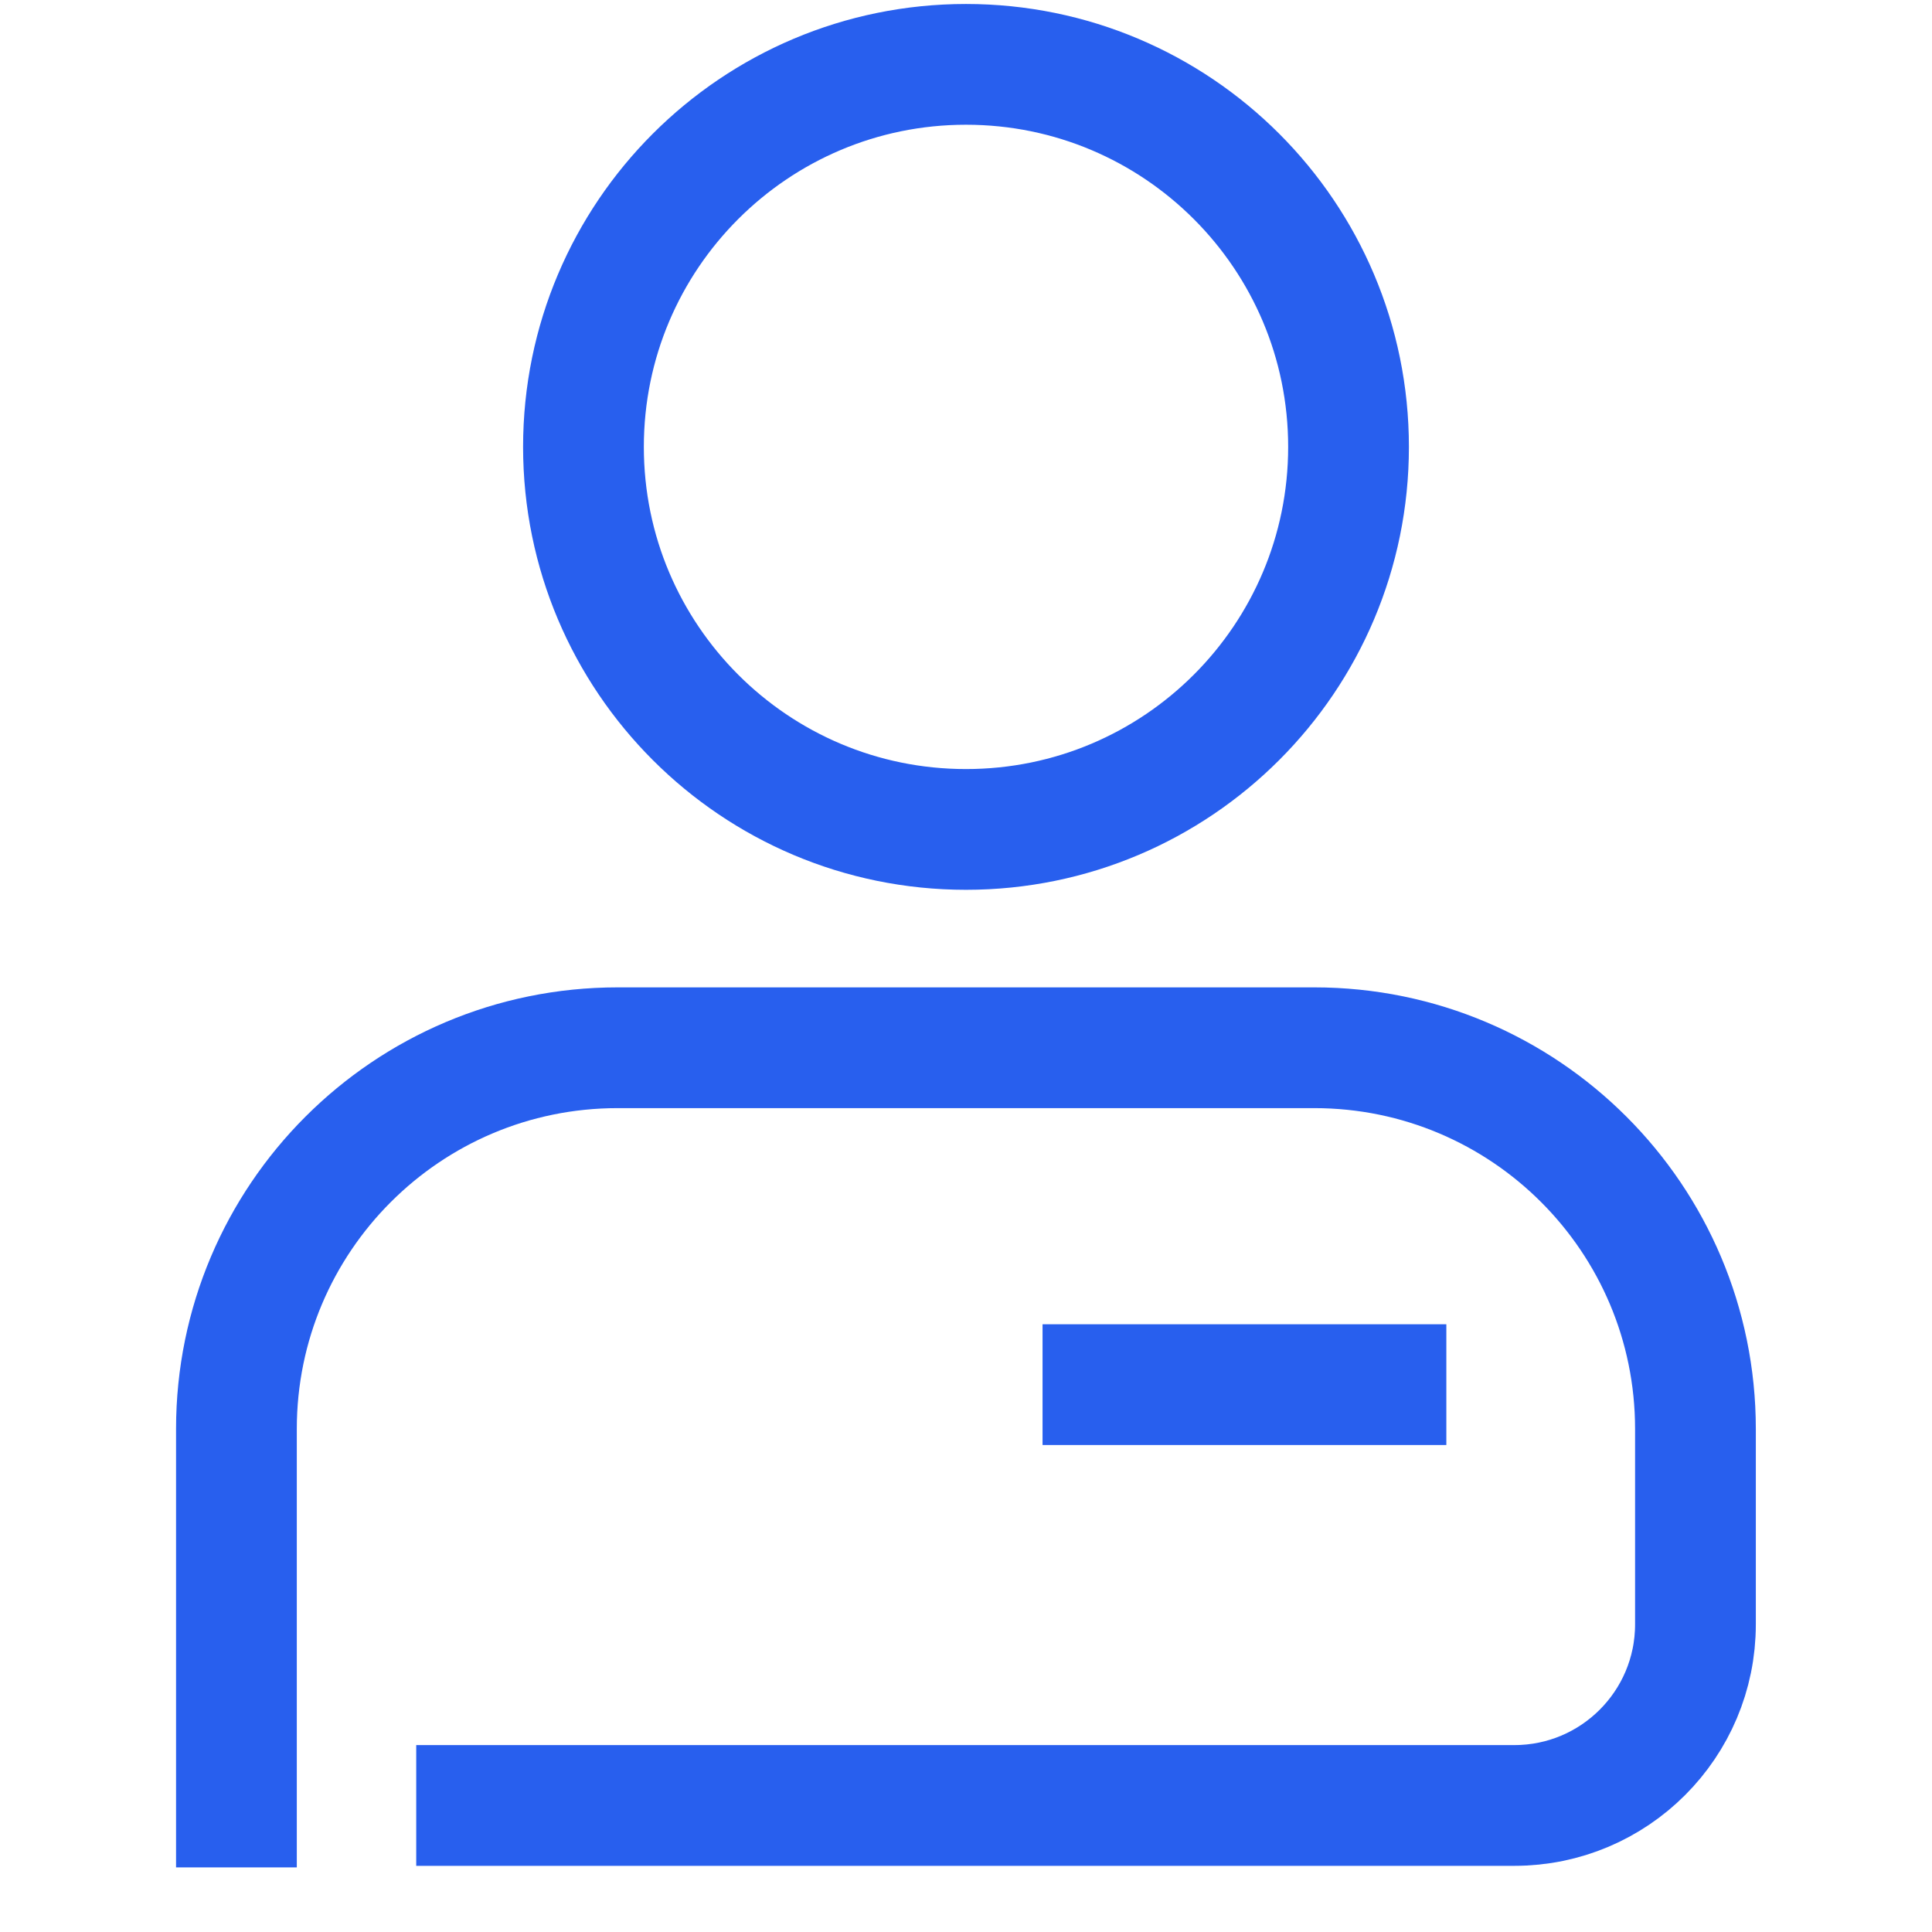
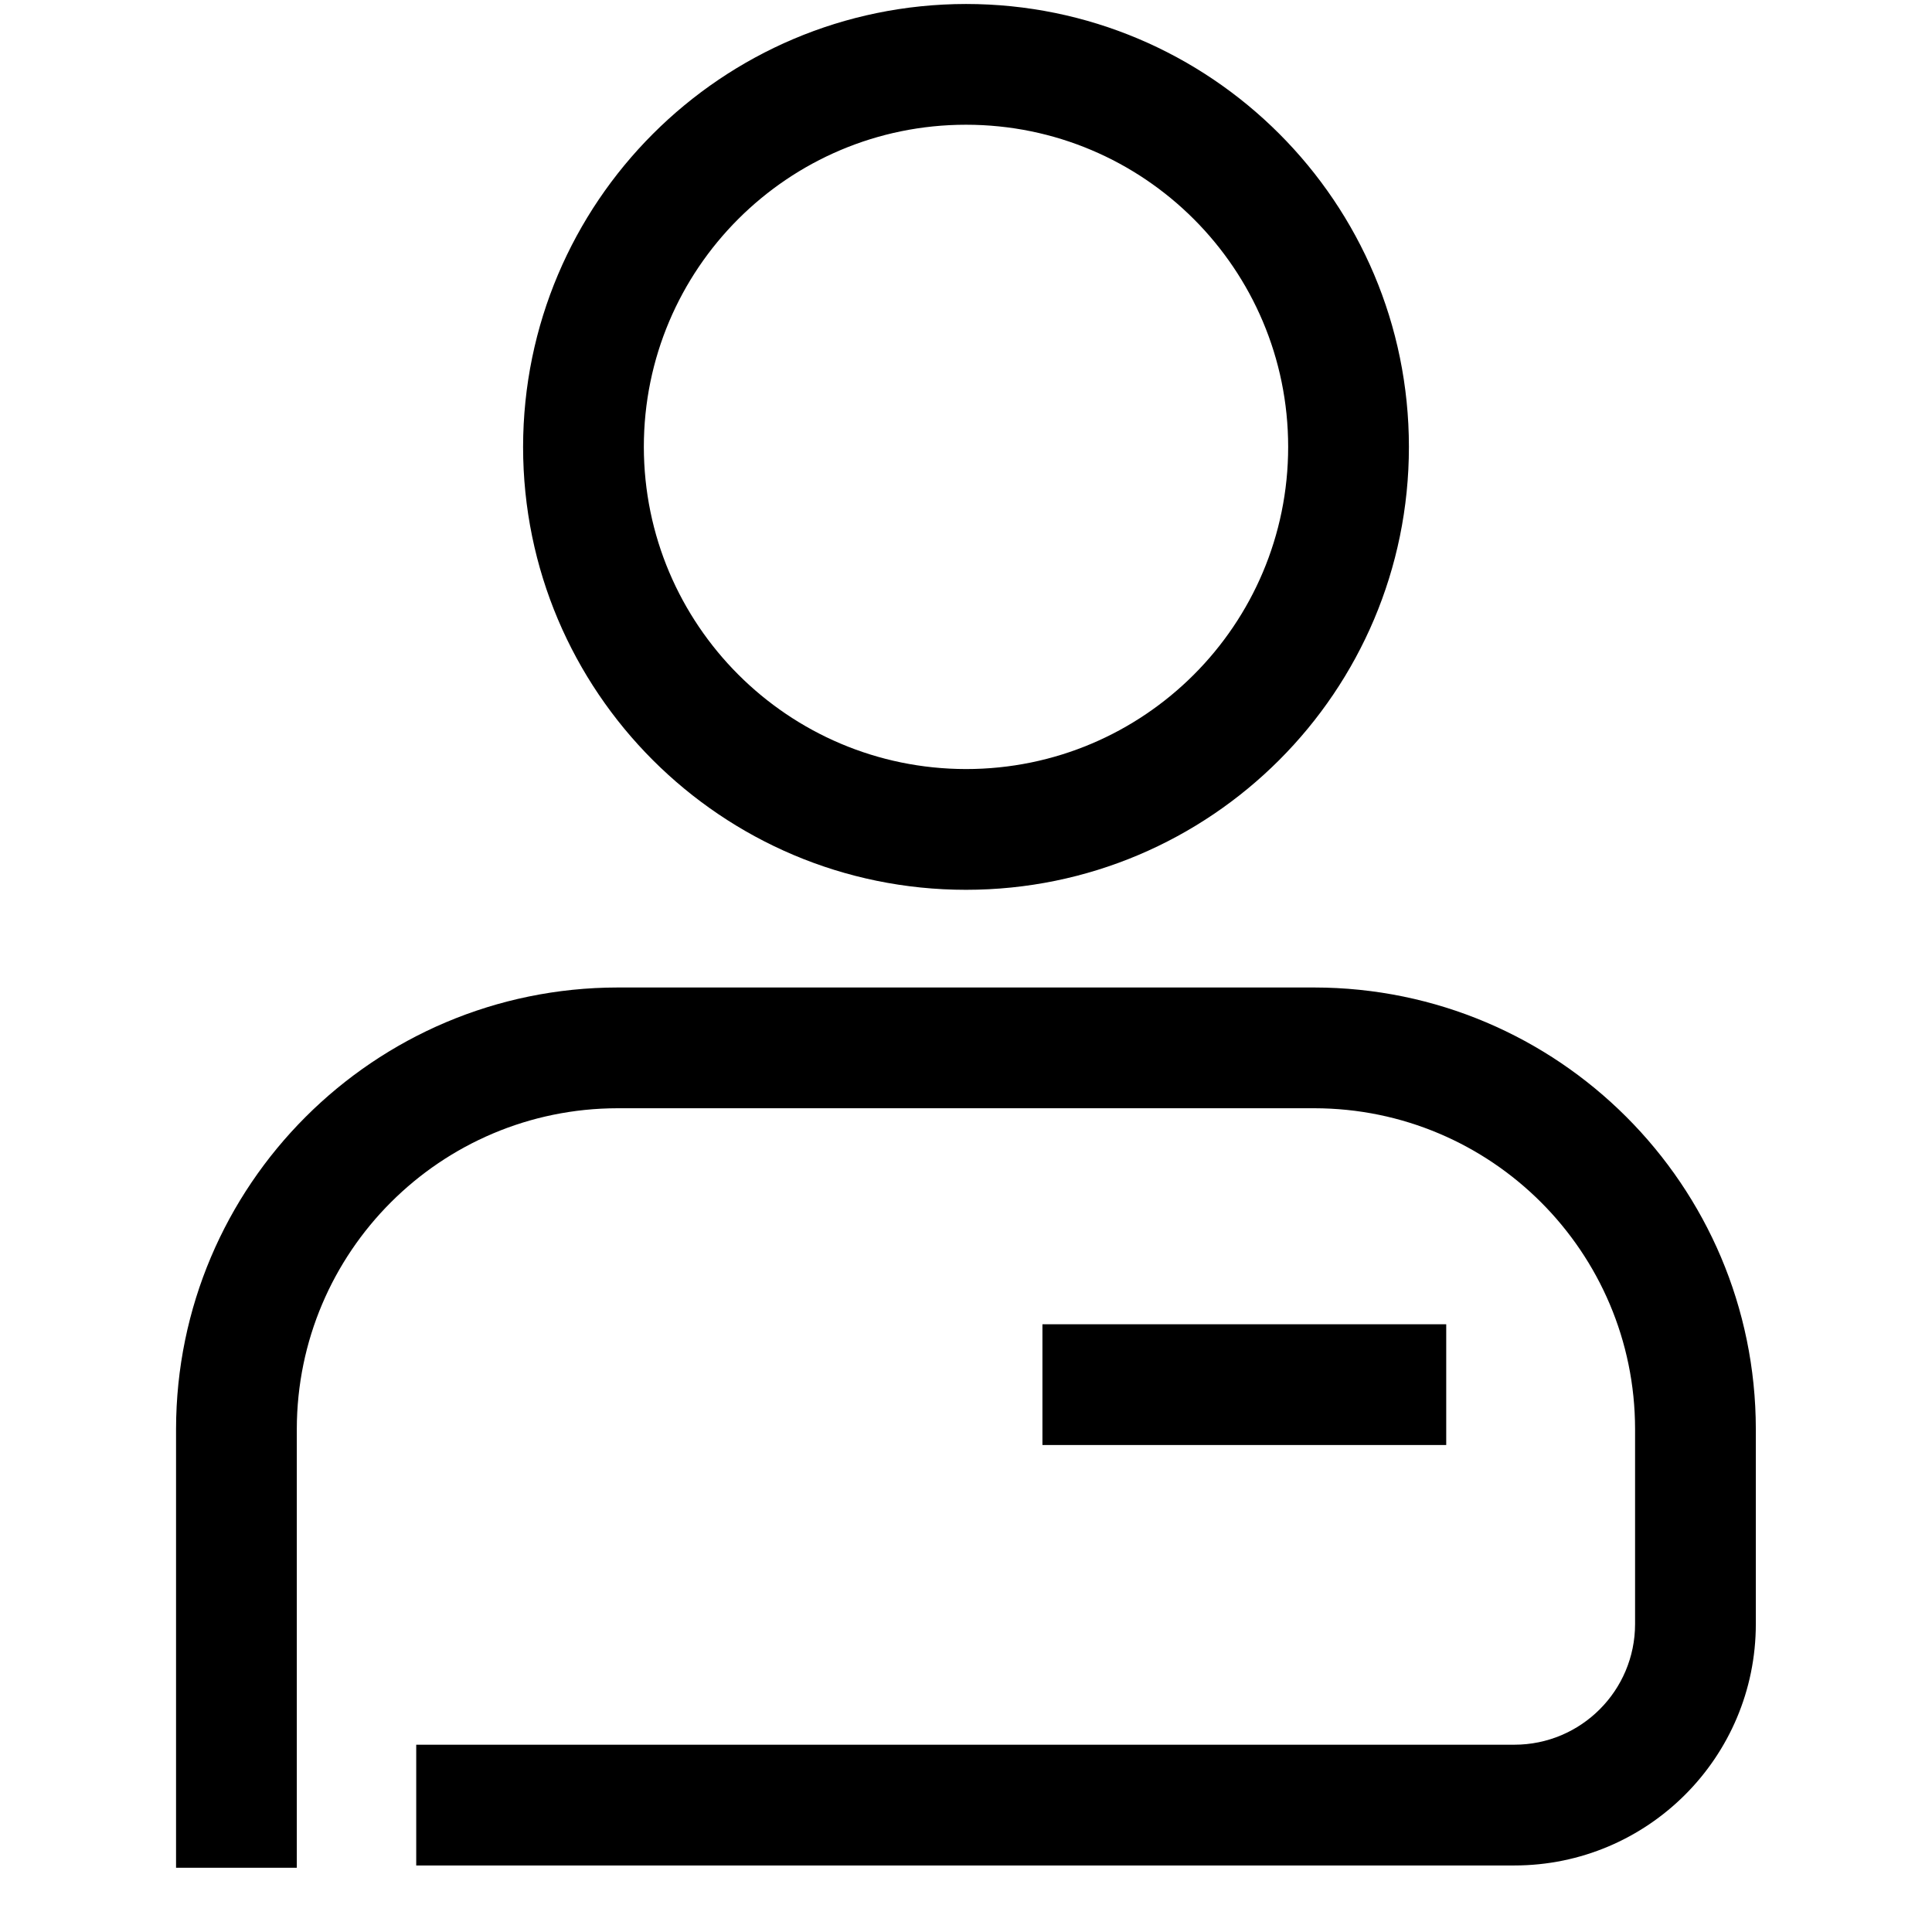
- <svg xmlns="http://www.w3.org/2000/svg" width="16" height="16" viewBox="0 0 16 16">
-   <defs>
-     <style>.a{fill:#285fee;opacity:0;}.a,.b{stroke:#285fee;}.b,.d{fill:none;}.b{stroke-miterlimit:10;}.c{stroke:none;}</style>
-   </defs>
-   <g transform="translate(-251 -395)">
-     <g class="a" transform="translate(251 395)">
-       <rect class="c" width="16" height="16" />
-       <rect class="d" x="0.5" y="0.5" width="15" height="15" />
-     </g>
-     <circle class="b" cx="3.168" cy="3.168" r="3.168" transform="translate(255.832 395.533)" />
-     <path class="b" d="M-343.72-906.781h9.094a1.5,1.5,0,0,0,1.5-1.5V-909.9a3.157,3.157,0,0,0-3.156-3.156h-5.77a3.157,3.157,0,0,0-3.157,3.156v3.632" transform="translate(598.167 1316.733)" />
-     <line class="b" x2="3.344" transform="translate(259.634 406.467)" />
-   </g>
+ <svg xmlns="http://www.w3.org/2000/svg" t="1657269107306" class="icon" viewBox="0 0 1024 1024" version="1.1" p-id="1927" width="200" height="200">
+   <path d="M512 2.112a234.752 234.752 0 1 1-234.752 234.752A235.008 235.008 0 0 1 512 2.112z m0 405.504a170.752 170.752 0 1 0-170.752-170.752A170.944 170.944 0 0 0 512 407.616z" p-id="1928" />
+   <path d="M157.312 989.952h-64v-232.576a234.304 234.304 0 0 1 234.048-233.984h369.28a234.24 234.24 0 0 1 233.984 233.984v103.36a128 128 0 0 1-128 128H220.608v-64h582.016a64 64 0 0 0 64-64v-103.36a170.176 170.176 0 0 0-169.984-169.984h-369.28a170.24 170.24 0 0 0-170.048 169.984z" p-id="1929" />
+   <path d="M766.528 765.888H552.512v-64h214.016z" p-id="1930" />
</svg>
